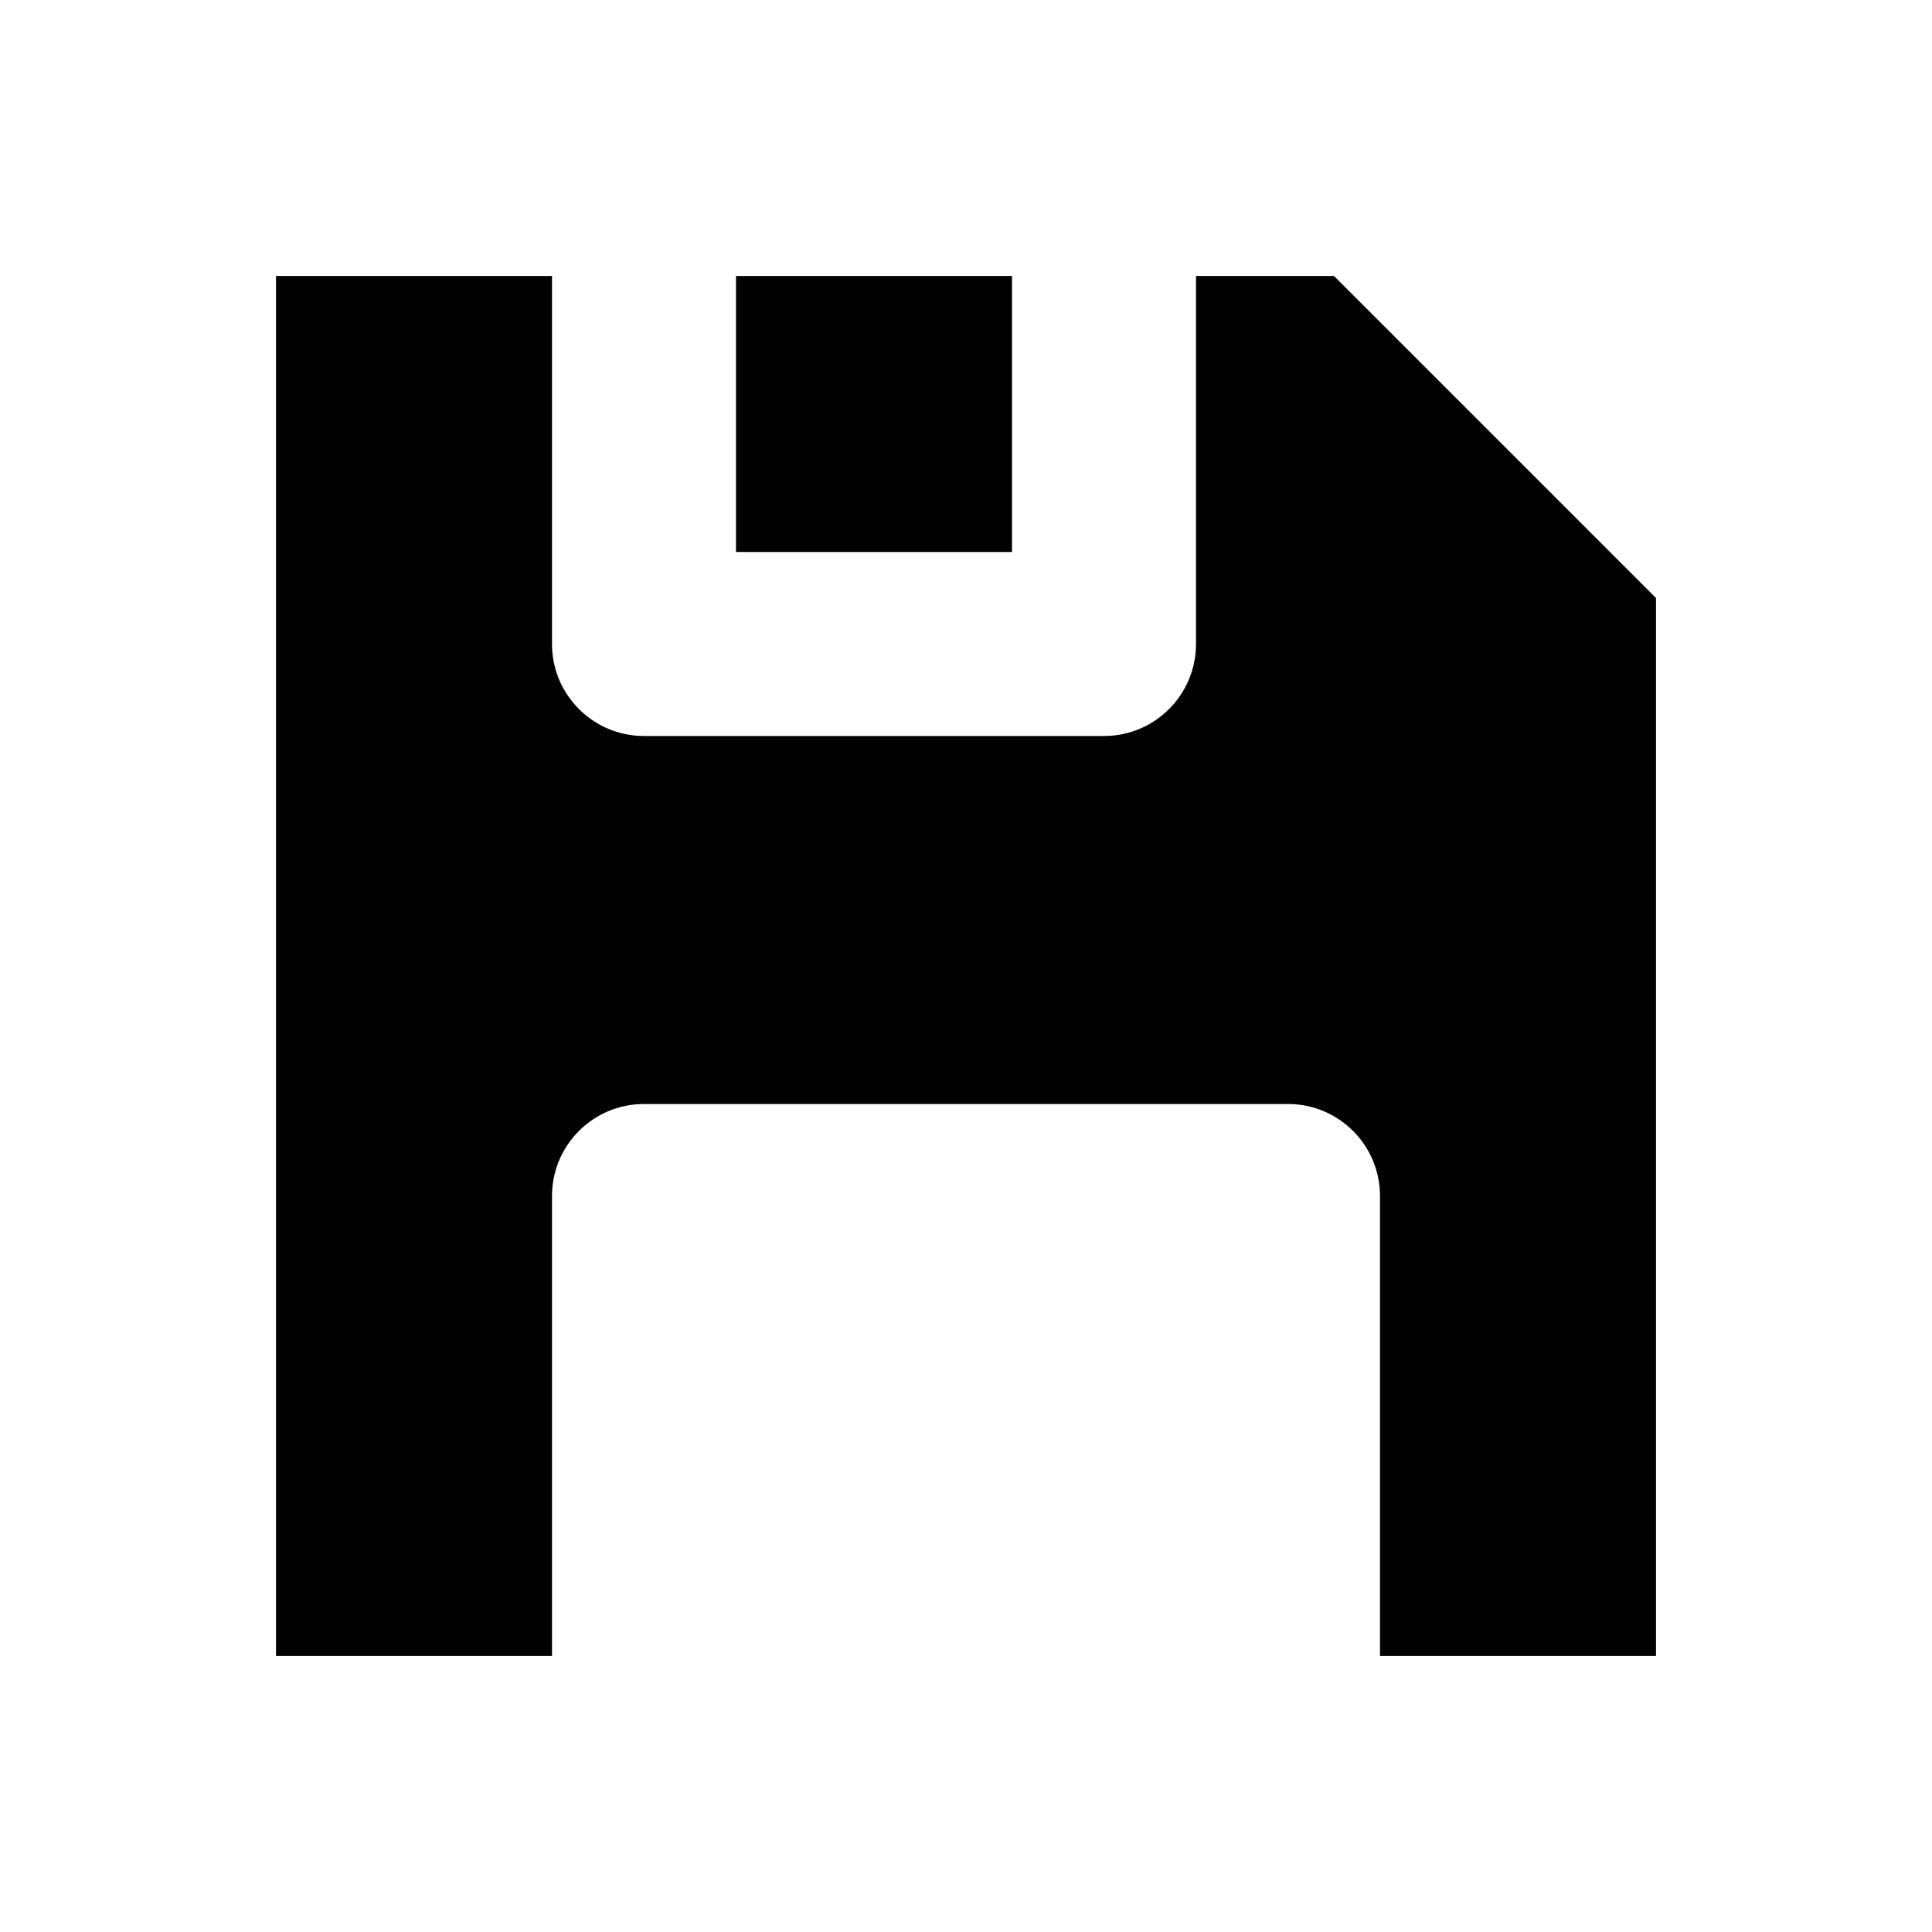
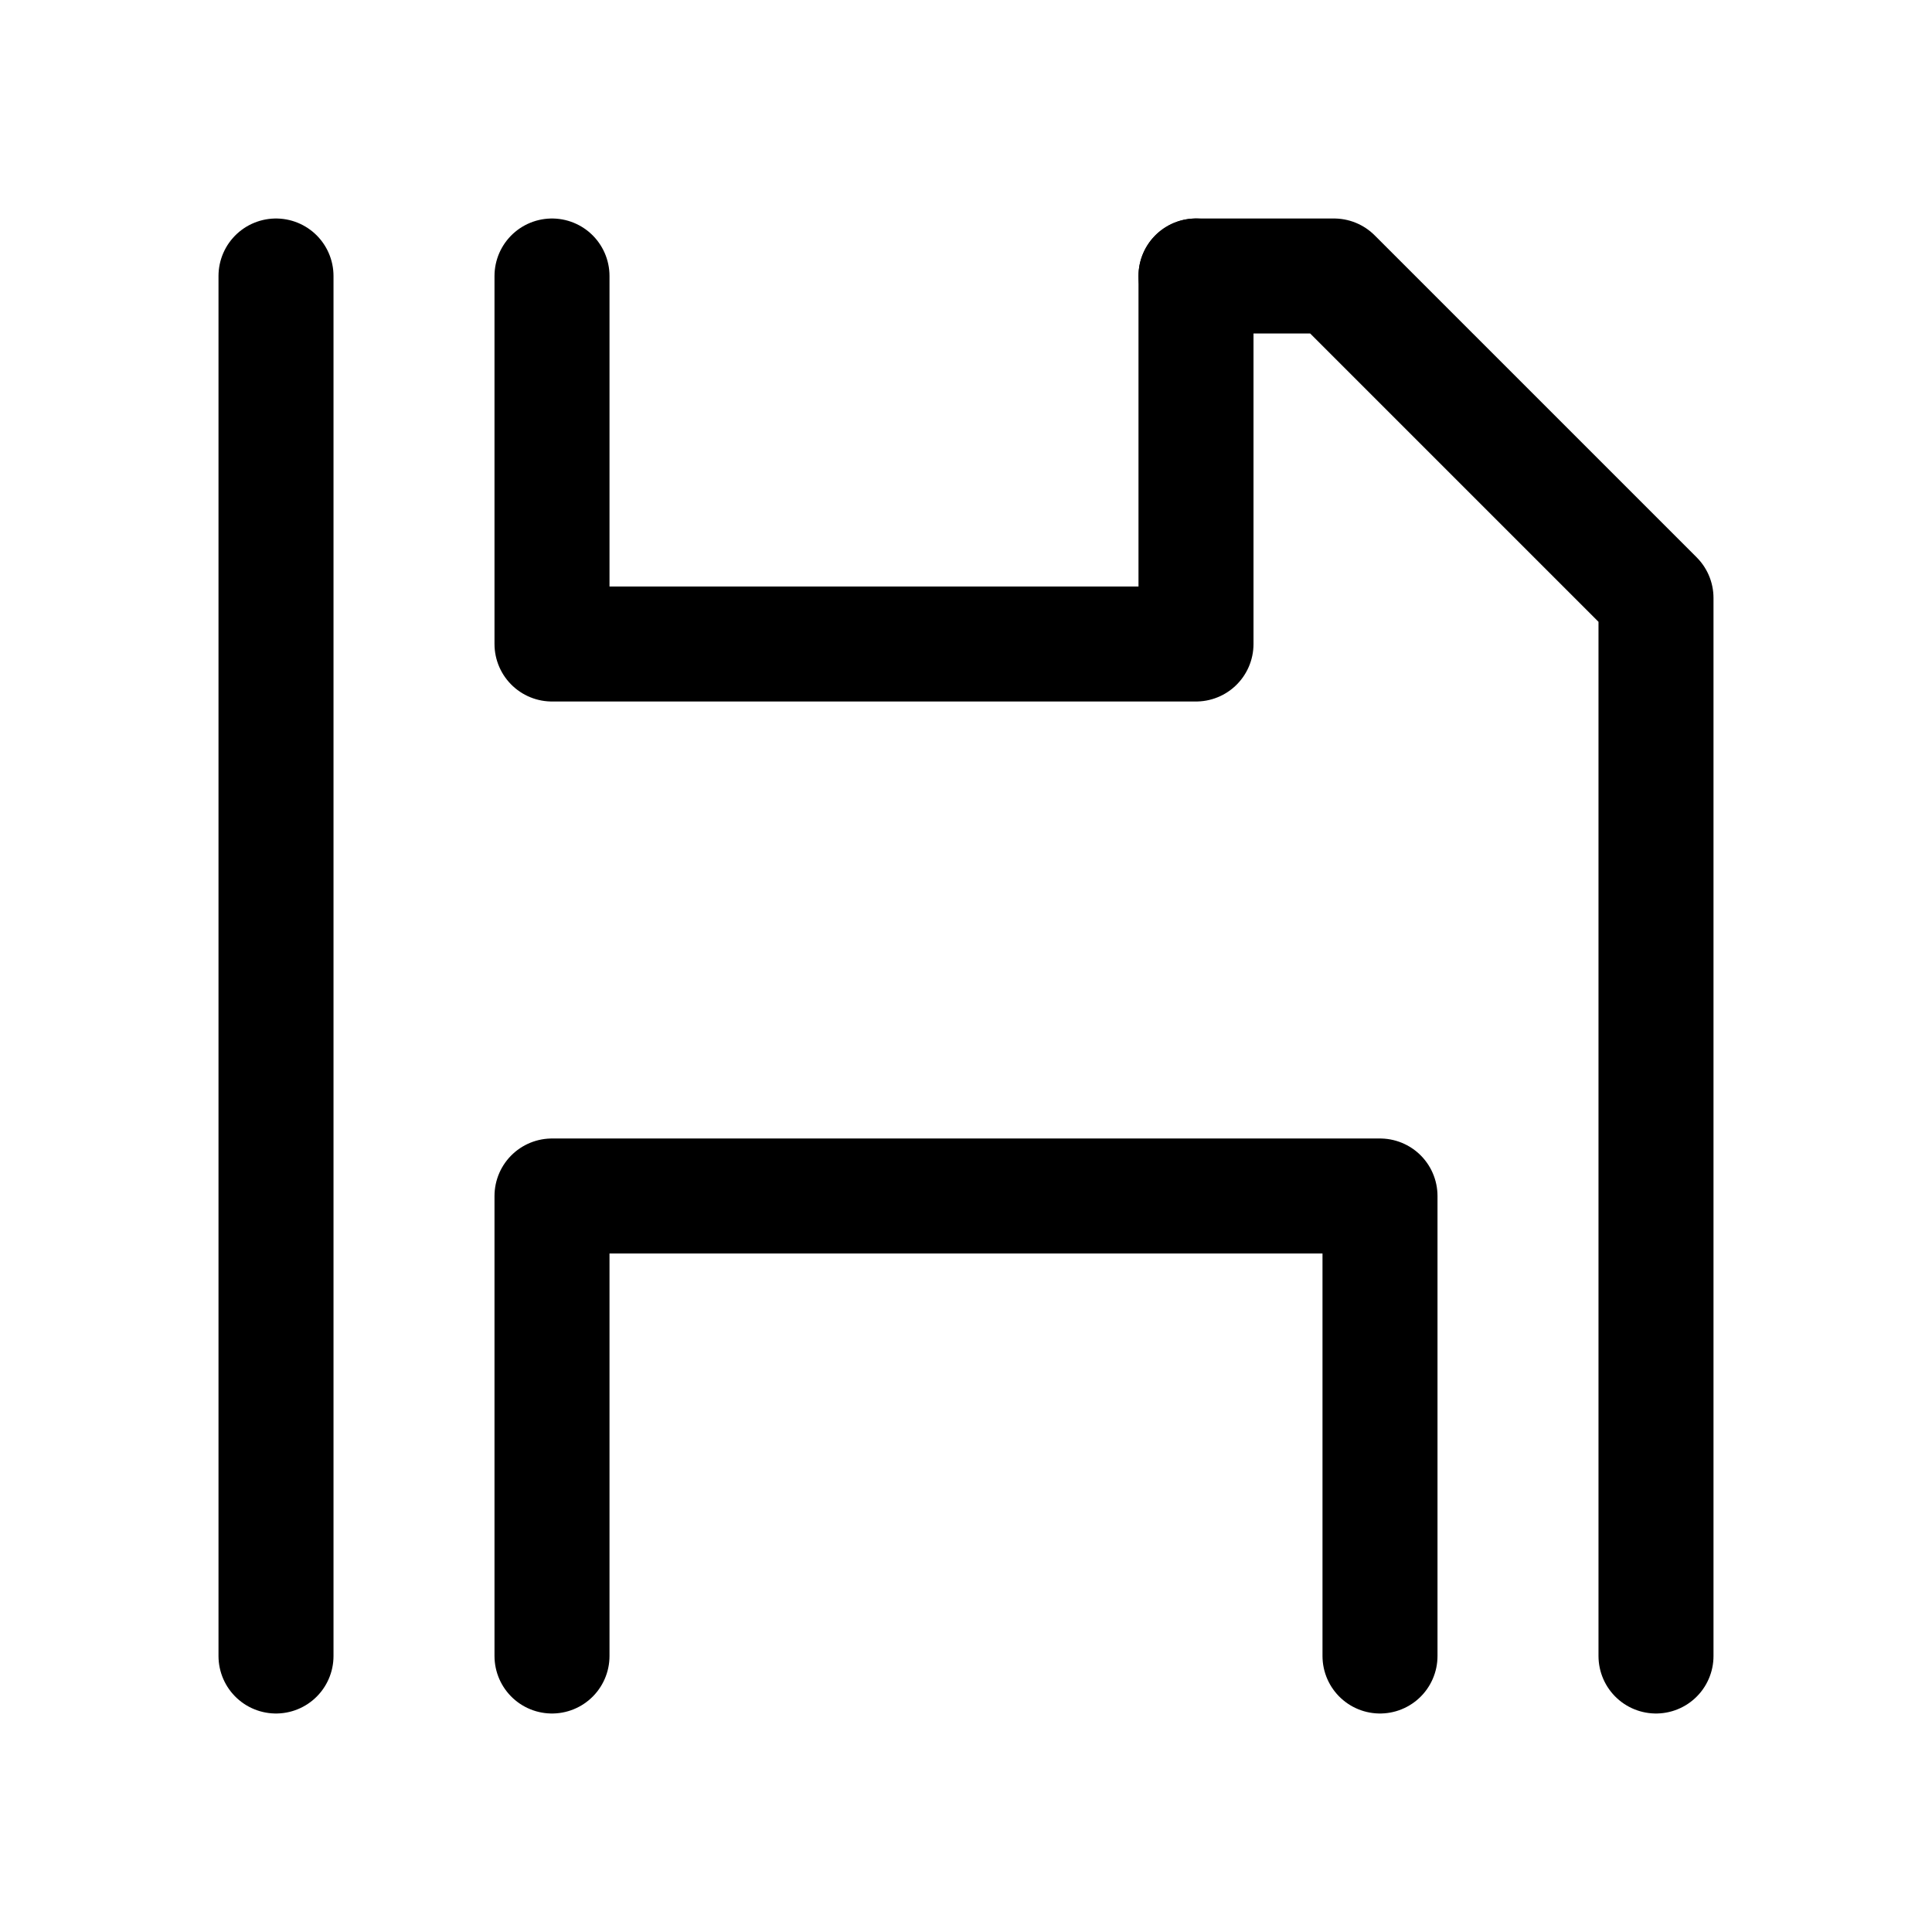
- <svg xmlns="http://www.w3.org/2000/svg" width="21" height="21" viewBox="0 0 21 21">
-   <path id="floppy-disk" d="M 3,3 V 18 H 18 V 6.5 L 14.5,3 H 13 V 7 A 1,1 0 0 1 12,8 H 7 A 1,1 0 0 1 6,7 V 3 Z M 8,3 V 6 H 11 V 3 Z M 7,12 H 14 A 1,1 0 0 1 15,13 V 18 H 6 V 13 A 1,1 0 0 1 7,12 Z" style="fill:#000000;fill-rule:evenodd" />
+ <svg xmlns="http://www.w3.org/2000/svg" width="21" height="21" version="1.1" viewBox="0 0 21 21">
+   <g fill="none" stroke="#000" stroke-linecap="round" stroke-linejoin="round" stroke-width="1.25">
+     <path d="m3 3v15" />
+     <path d="m13 3h1.5l3.5 3.5v11.5" />
+     <path d="m6 18v-5h9v5" />
+     <path d="m6 3v4h7v-4" />
+   </g>
</svg>
